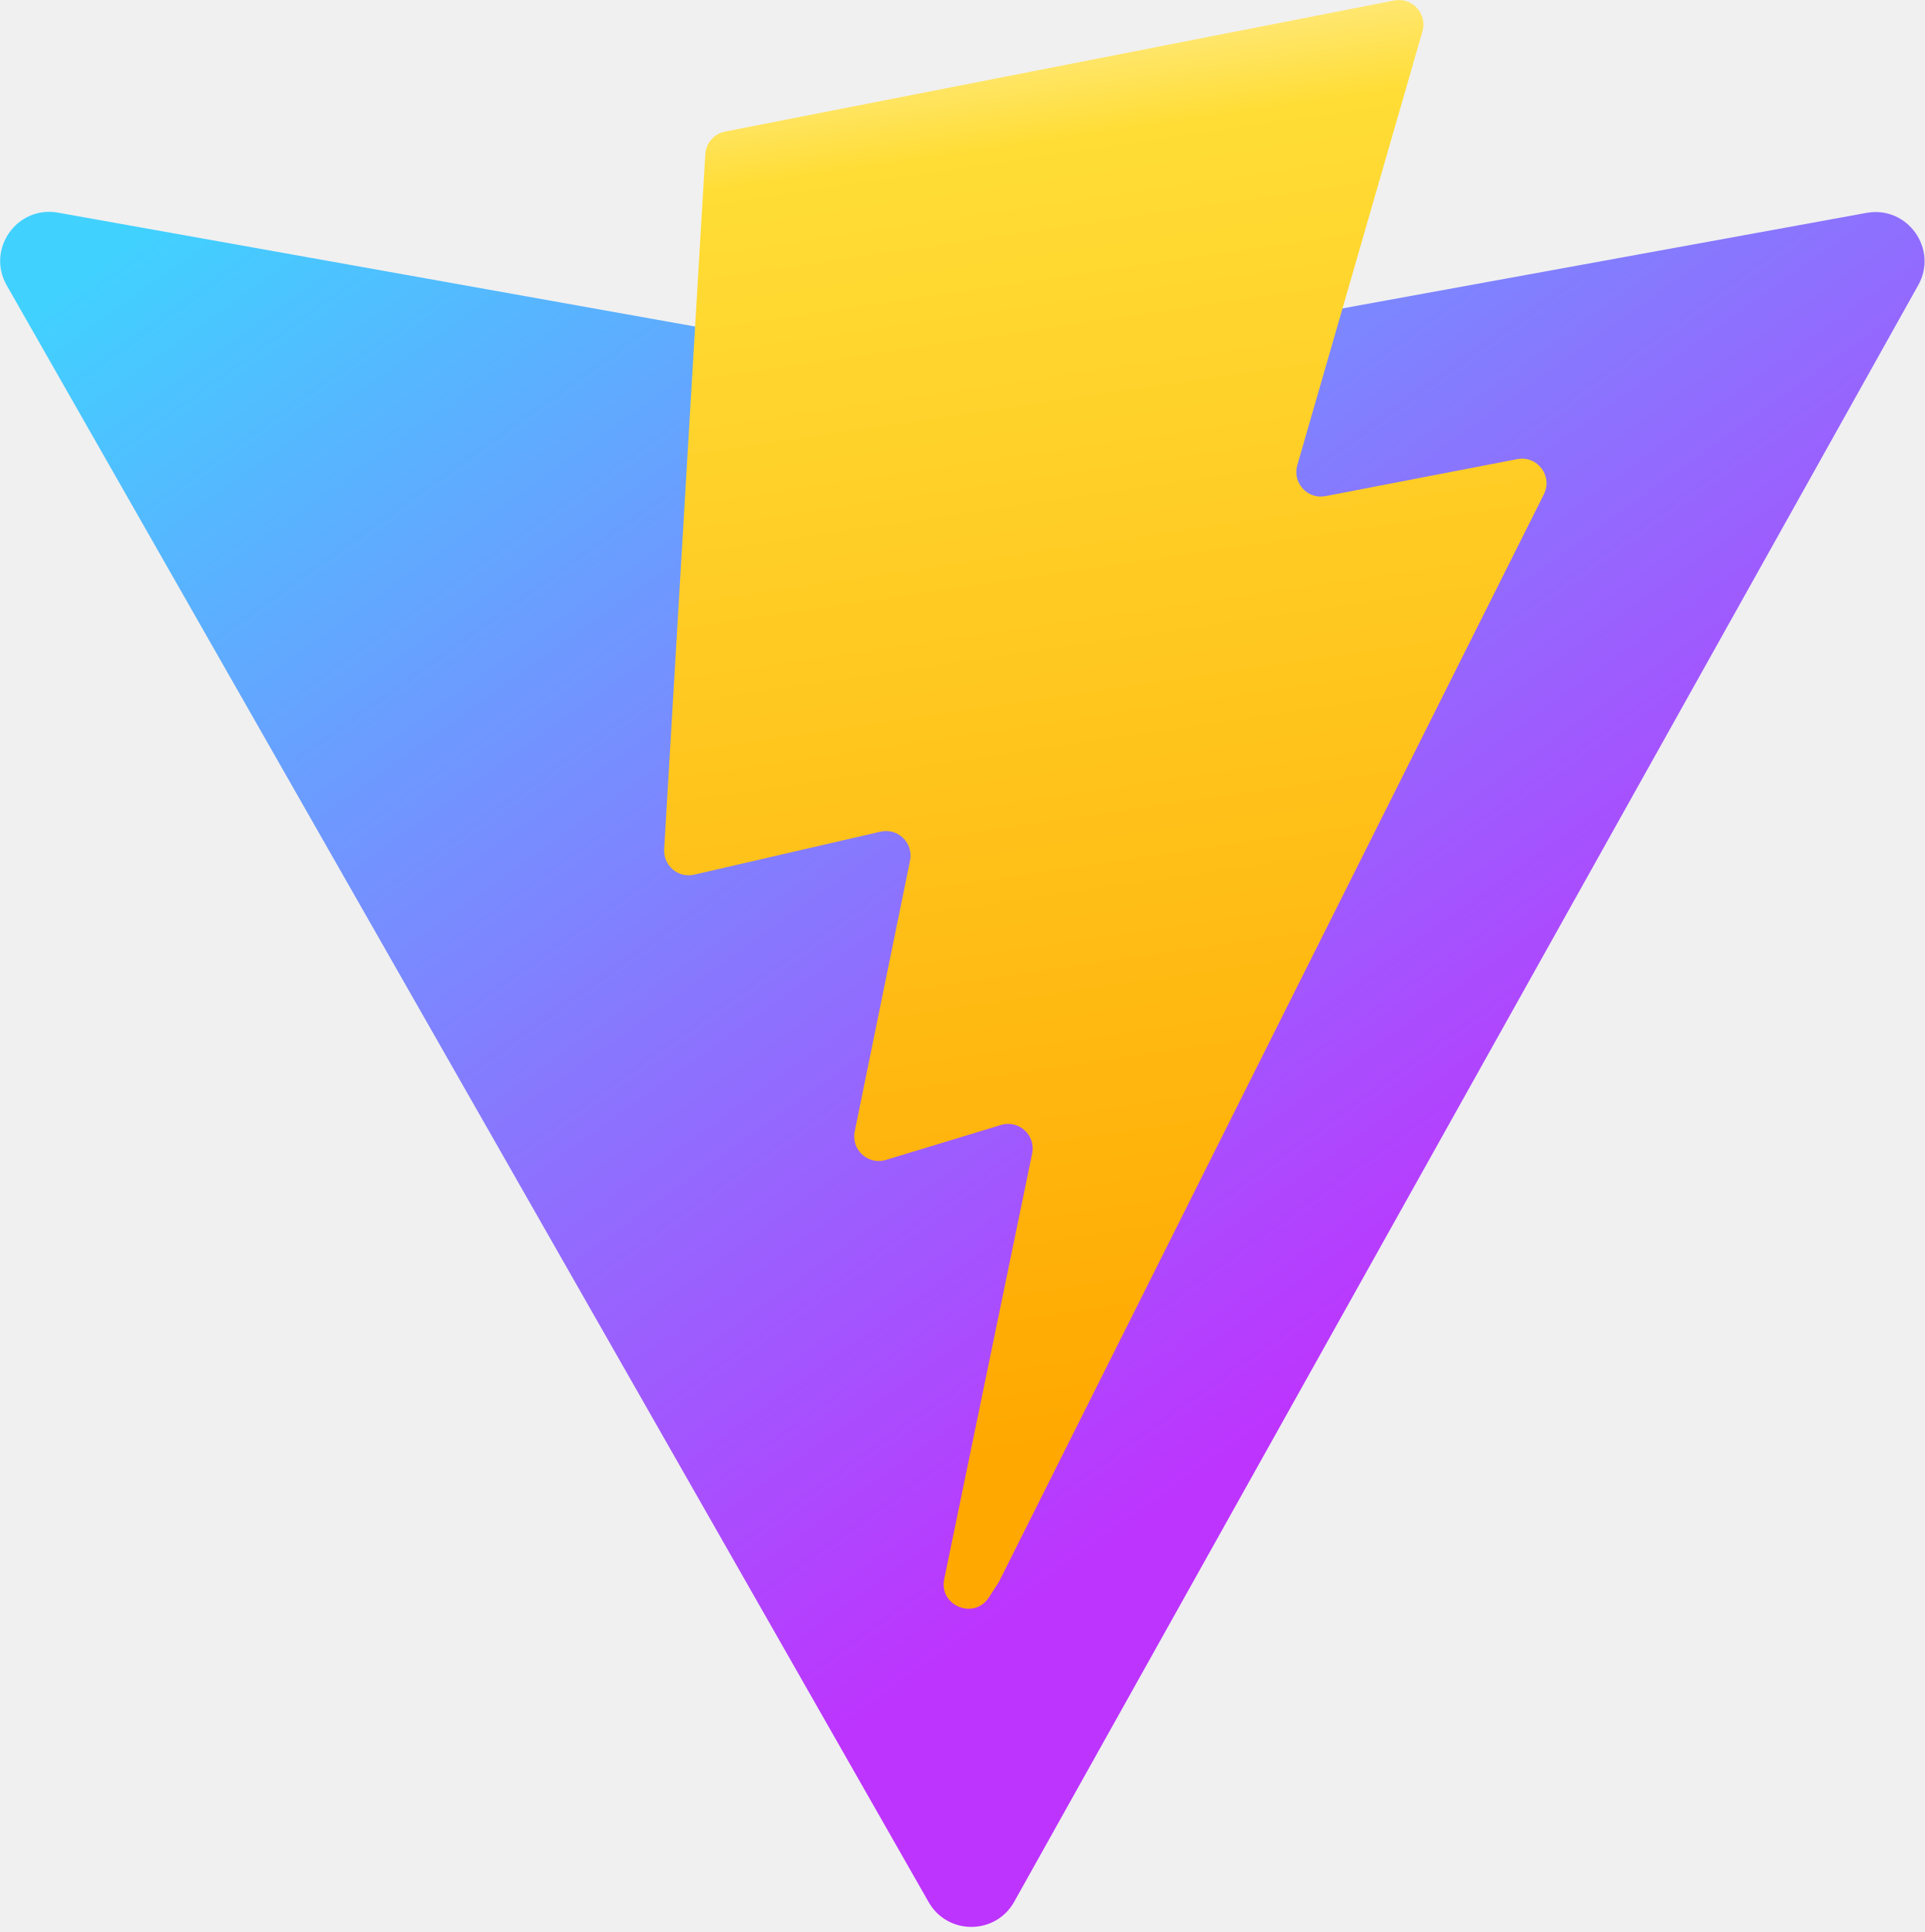
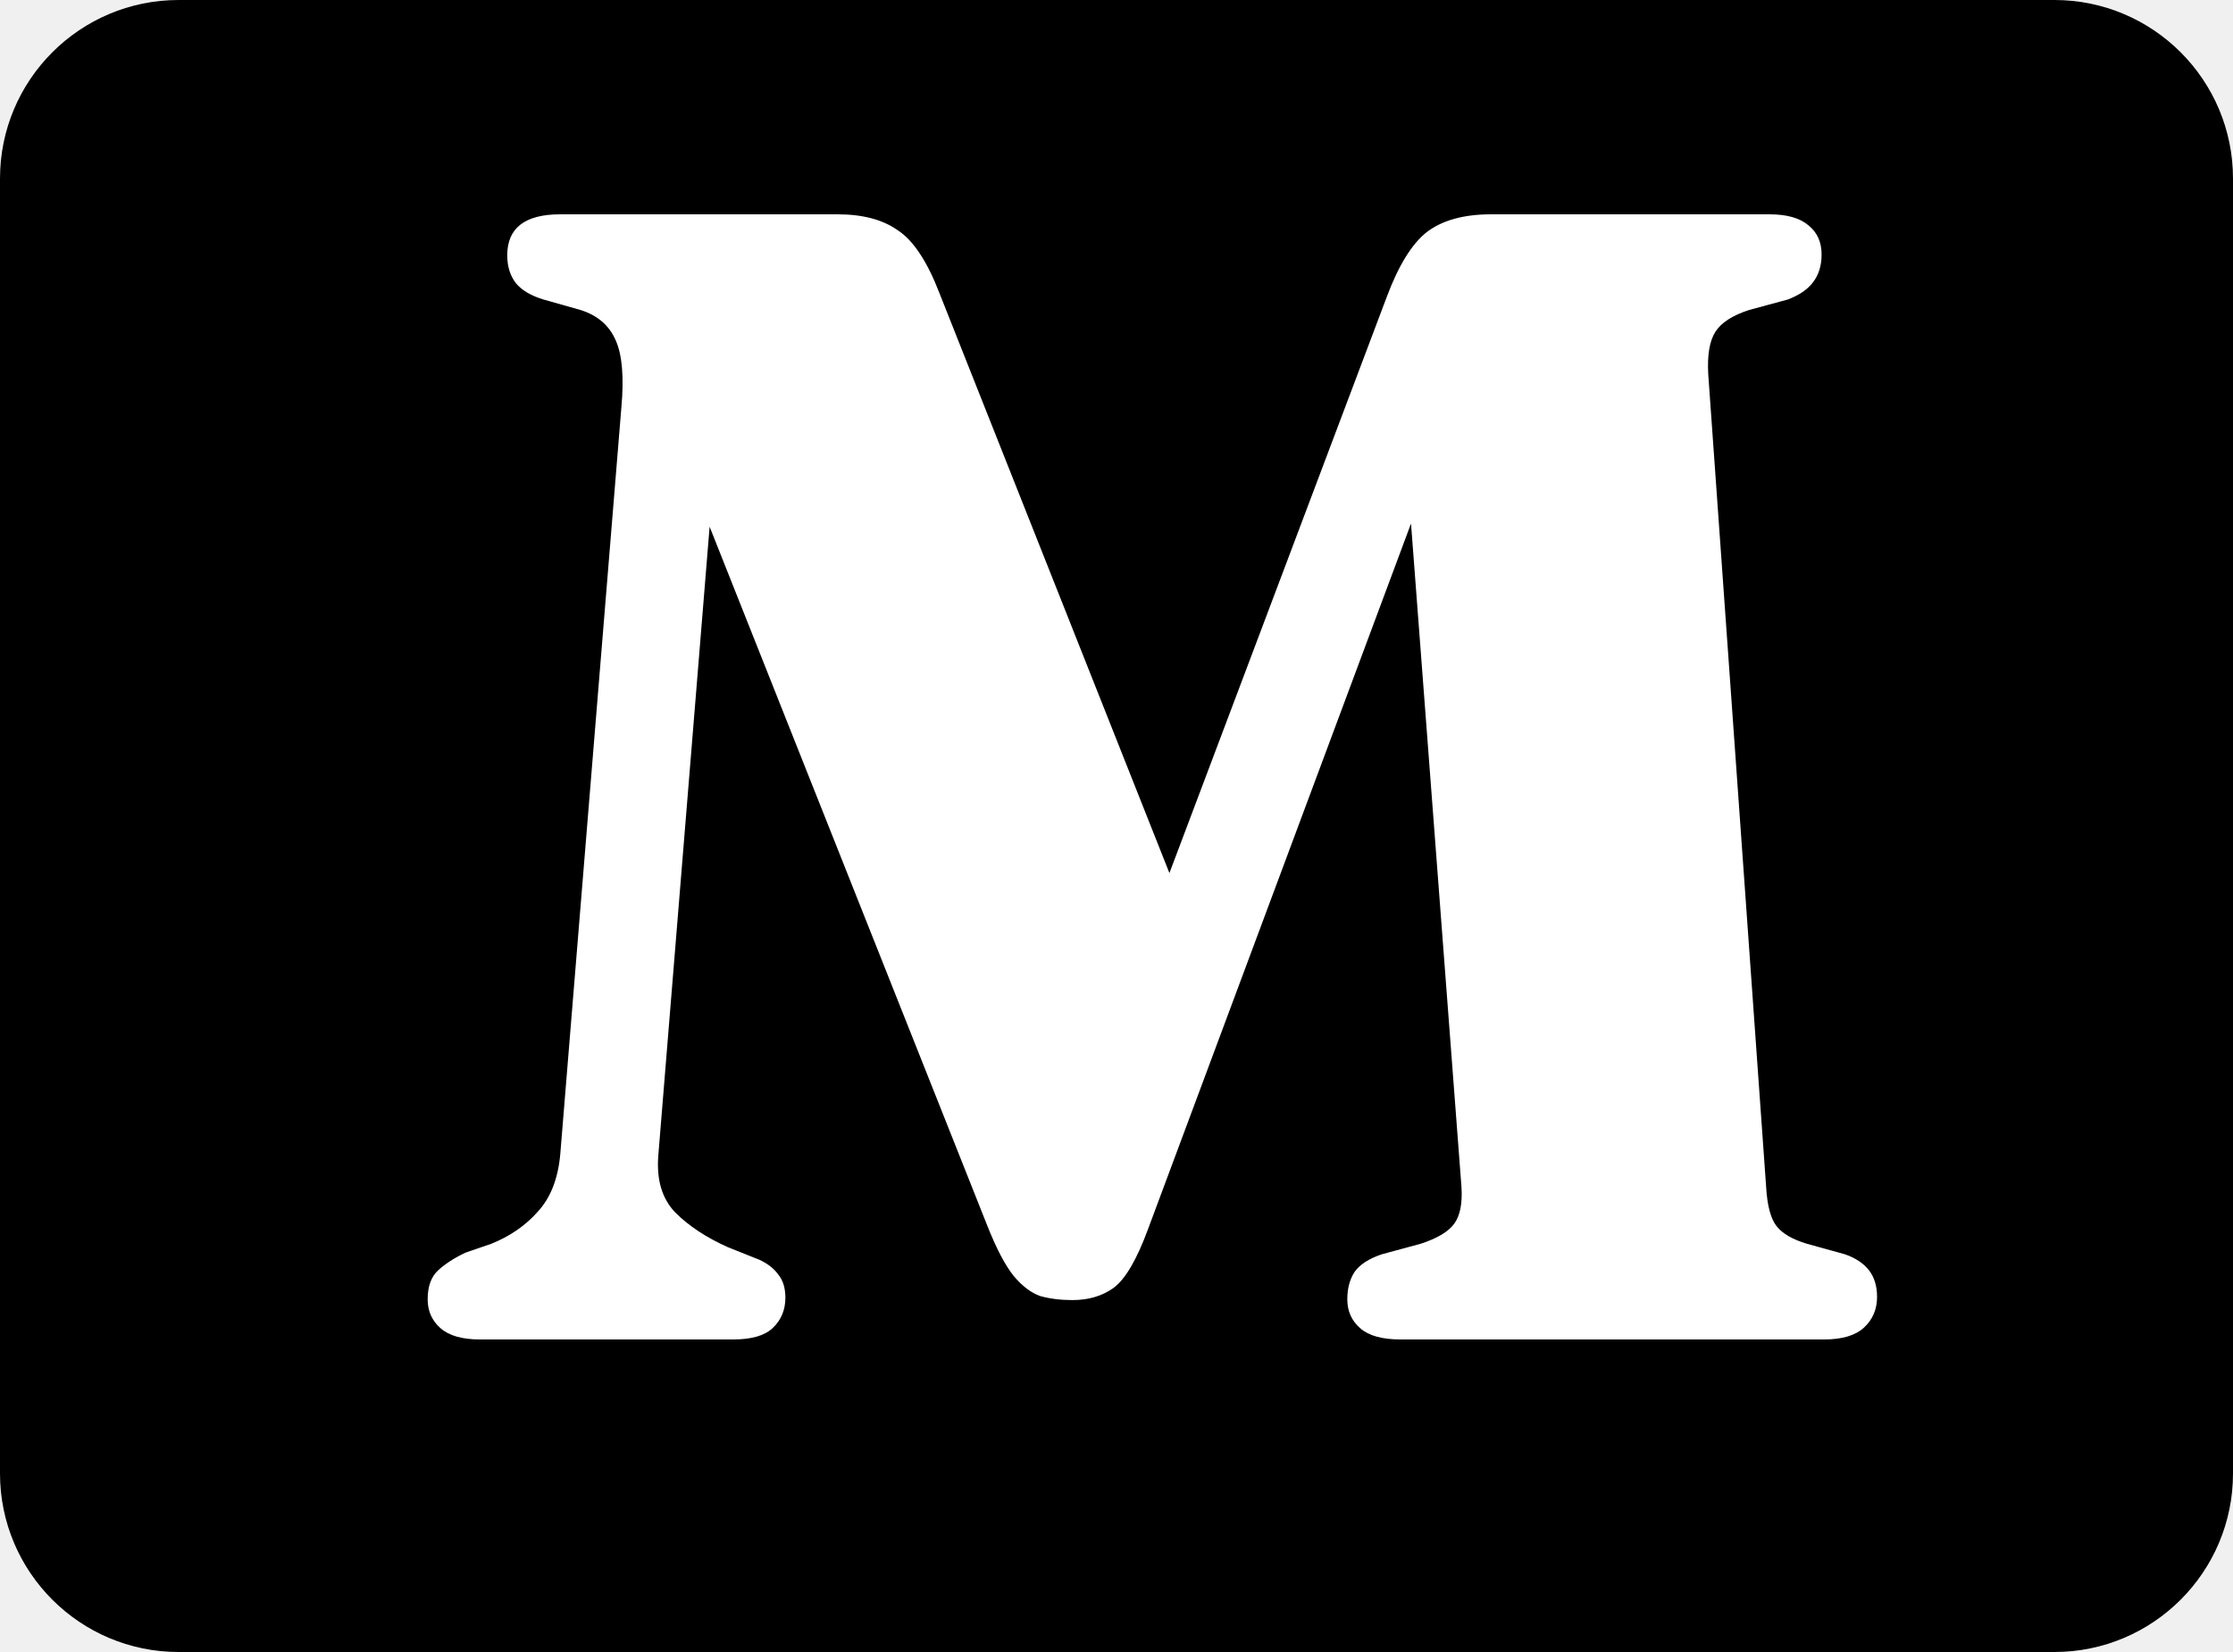
- <svg xmlns="http://www.w3.org/2000/svg" aria-hidden="true" role="img" class="iconify iconify--logos" width="31.88" height="32" preserveAspectRatio="xMidYMid meet" viewBox="0 0 256 257">
-   <defs>
-     <linearGradient id="IconifyId1813088fe1fbc01fb466" x1="-.828%" x2="57.636%" y1="7.652%" y2="78.411%">
-       <stop offset="0%" stop-color="#41D1FF" />
-       <stop offset="100%" stop-color="#BD34FE" />
-     </linearGradient>
-     <linearGradient id="IconifyId1813088fe1fbc01fb467" x1="43.376%" x2="50.316%" y1="2.242%" y2="89.03%">
-       <stop offset="0%" stop-color="#FFEA83" />
-       <stop offset="8.333%" stop-color="#FFDD35" />
-       <stop offset="100%" stop-color="#FFA800" />
-     </linearGradient>
-   </defs>
-   <path fill="url(#IconifyId1813088fe1fbc01fb466)" d="M255.153 37.938L134.897 252.976c-2.483 4.44-8.862 4.466-11.382.048L.875 37.958c-2.746-4.814 1.371-10.646 6.827-9.67l120.385 21.517a6.537 6.537 0 0 0 2.322-.004l117.867-21.483c5.438-.991 9.574 4.796 6.877 9.62Z" />
-   <path fill="url(#IconifyId1813088fe1fbc01fb467)" d="M185.432.063L96.44 17.501a3.268 3.268 0 0 0-2.634 3.014l-5.474 92.456a3.268 3.268 0 0 0 3.997 3.378l24.777-5.718c2.318-.535 4.413 1.507 3.936 3.838l-7.361 36.047c-.495 2.426 1.782 4.5 4.151 3.78l15.304-4.649c2.372-.72 4.652 1.36 4.15 3.788l-11.698 56.621c-.732 3.542 3.979 5.473 5.943 2.437l1.313-2.028l72.516-144.72c1.215-2.423-.88-5.186-3.54-4.672l-25.505 4.922c-2.396.462-4.435-1.77-3.759-4.114l16.646-57.705c.677-2.35-1.37-4.583-3.769-4.113Z" />
+ <svg xmlns="http://www.w3.org/2000/svg" width="50" height="37" viewBox="0 0 50 37" fill="none">
+   <rect width="50" height="37" rx="4" fill="black" />
+   <path d="M27.108 21.882L25.11 22.404L31.05 6.654C31.314 5.946 31.614 5.46 31.95 5.196C32.298 4.932 32.778 4.8 33.39 4.8H39.618C40.014 4.8 40.308 4.884 40.5 5.052C40.692 5.208 40.788 5.424 40.788 5.7C40.788 5.952 40.722 6.162 40.59 6.33C40.47 6.486 40.284 6.612 40.032 6.708L39.168 6.942C38.796 7.062 38.544 7.224 38.412 7.428C38.28 7.632 38.226 7.95 38.25 8.382L39.546 26.58C39.57 27 39.648 27.294 39.78 27.462C39.912 27.63 40.14 27.762 40.464 27.858L41.31 28.092C41.55 28.176 41.73 28.296 41.85 28.452C41.97 28.608 42.03 28.806 42.03 29.046C42.03 29.322 41.934 29.55 41.742 29.73C41.55 29.91 41.25 30 40.842 30H31.356C30.948 30 30.648 29.916 30.456 29.748C30.264 29.58 30.168 29.364 30.168 29.1C30.168 28.86 30.222 28.656 30.33 28.488C30.45 28.32 30.654 28.188 30.942 28.092L31.806 27.858C32.178 27.738 32.43 27.588 32.562 27.408C32.694 27.228 32.748 26.952 32.724 26.58L31.302 7.878L33.102 7.68L25.704 27.534C25.452 28.218 25.194 28.656 24.93 28.848C24.678 29.028 24.372 29.118 24.012 29.118C23.748 29.118 23.508 29.088 23.292 29.028C23.088 28.956 22.89 28.806 22.698 28.578C22.506 28.338 22.308 27.96 22.104 27.444L14.49 8.274L16.218 7.77L14.742 25.86C14.694 26.412 14.82 26.844 15.12 27.156C15.42 27.456 15.81 27.714 16.29 27.93L17.01 28.218C17.19 28.302 17.328 28.41 17.424 28.542C17.532 28.674 17.586 28.848 17.586 29.064C17.586 29.34 17.49 29.568 17.298 29.748C17.118 29.916 16.824 30 16.416 30H10.746C10.35 30 10.056 29.916 9.864 29.748C9.672 29.58 9.576 29.364 9.576 29.1C9.576 28.812 9.654 28.596 9.81 28.452C9.966 28.308 10.17 28.176 10.422 28.056L10.998 27.858C11.418 27.69 11.766 27.45 12.042 27.138C12.33 26.826 12.498 26.394 12.546 25.842L13.914 9.12C13.974 8.448 13.932 7.95 13.788 7.626C13.644 7.29 13.38 7.062 12.996 6.942L12.168 6.708C11.892 6.624 11.688 6.504 11.556 6.348C11.424 6.18 11.358 5.97 11.358 5.718C11.358 5.106 11.754 4.8 12.546 4.8H18.756C19.32 4.8 19.77 4.92 20.106 5.16C20.454 5.388 20.766 5.862 21.042 6.582L27.108 21.882Z" fill="white" />
</svg>
